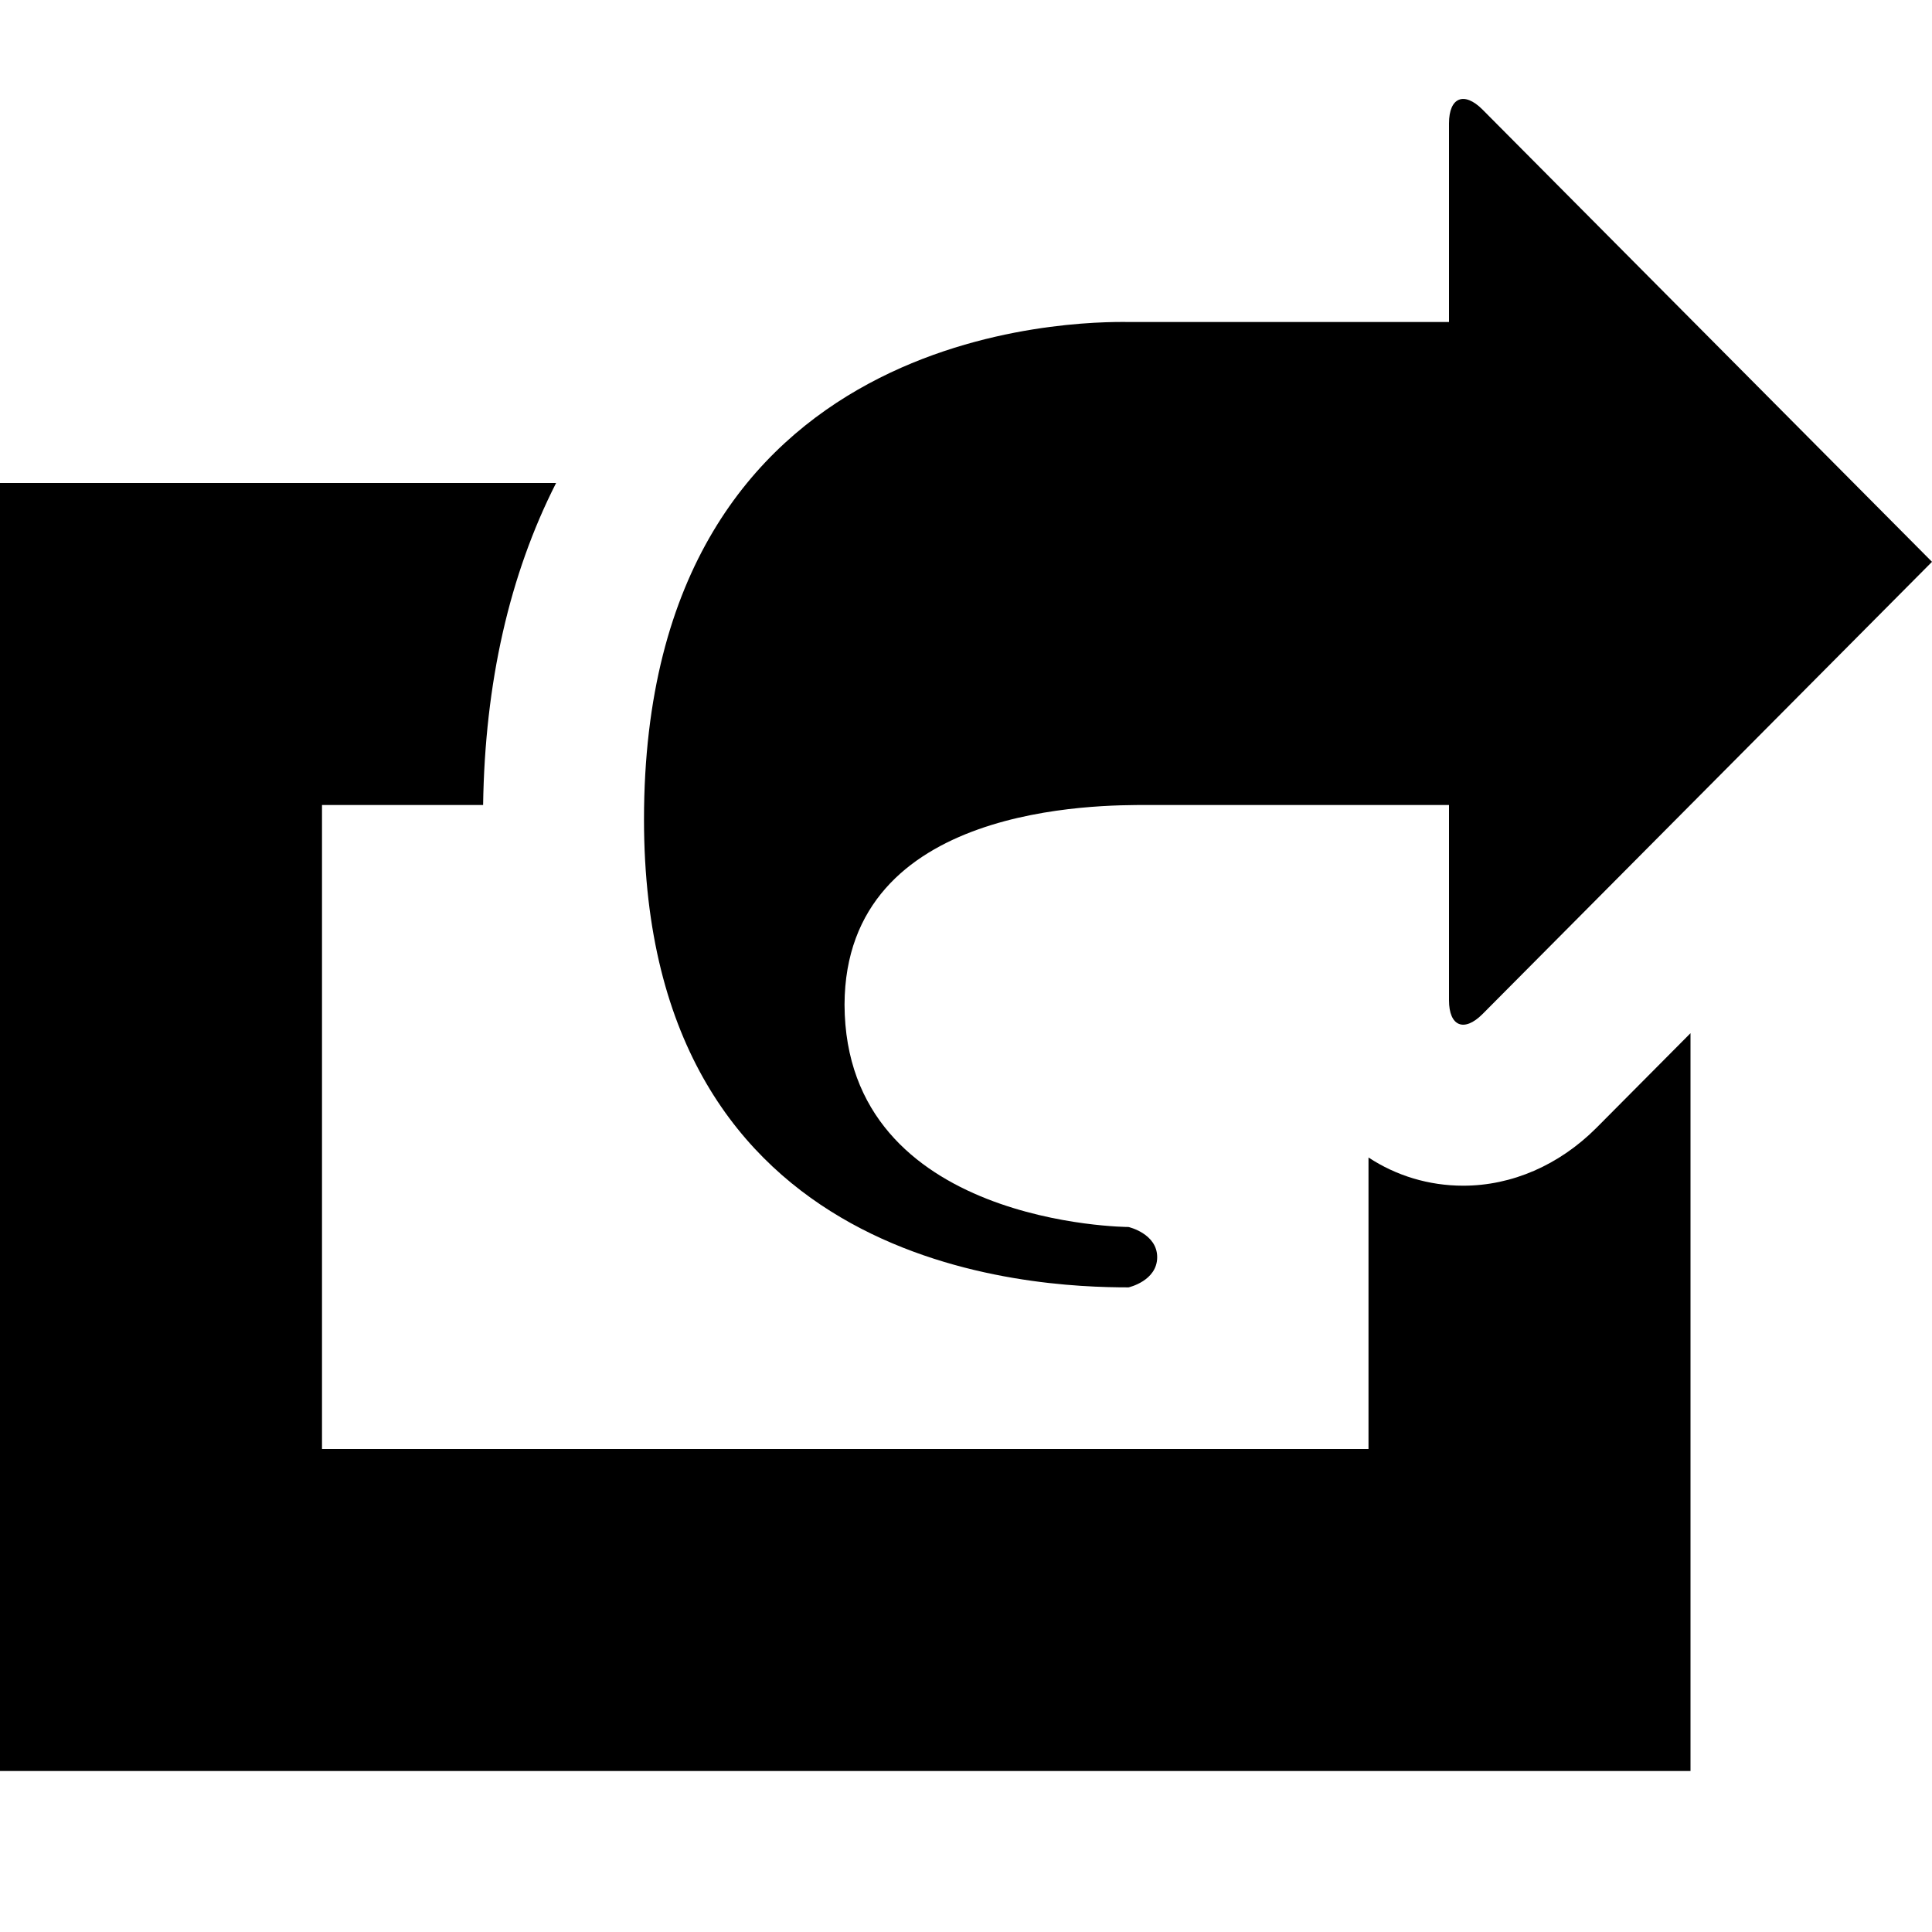
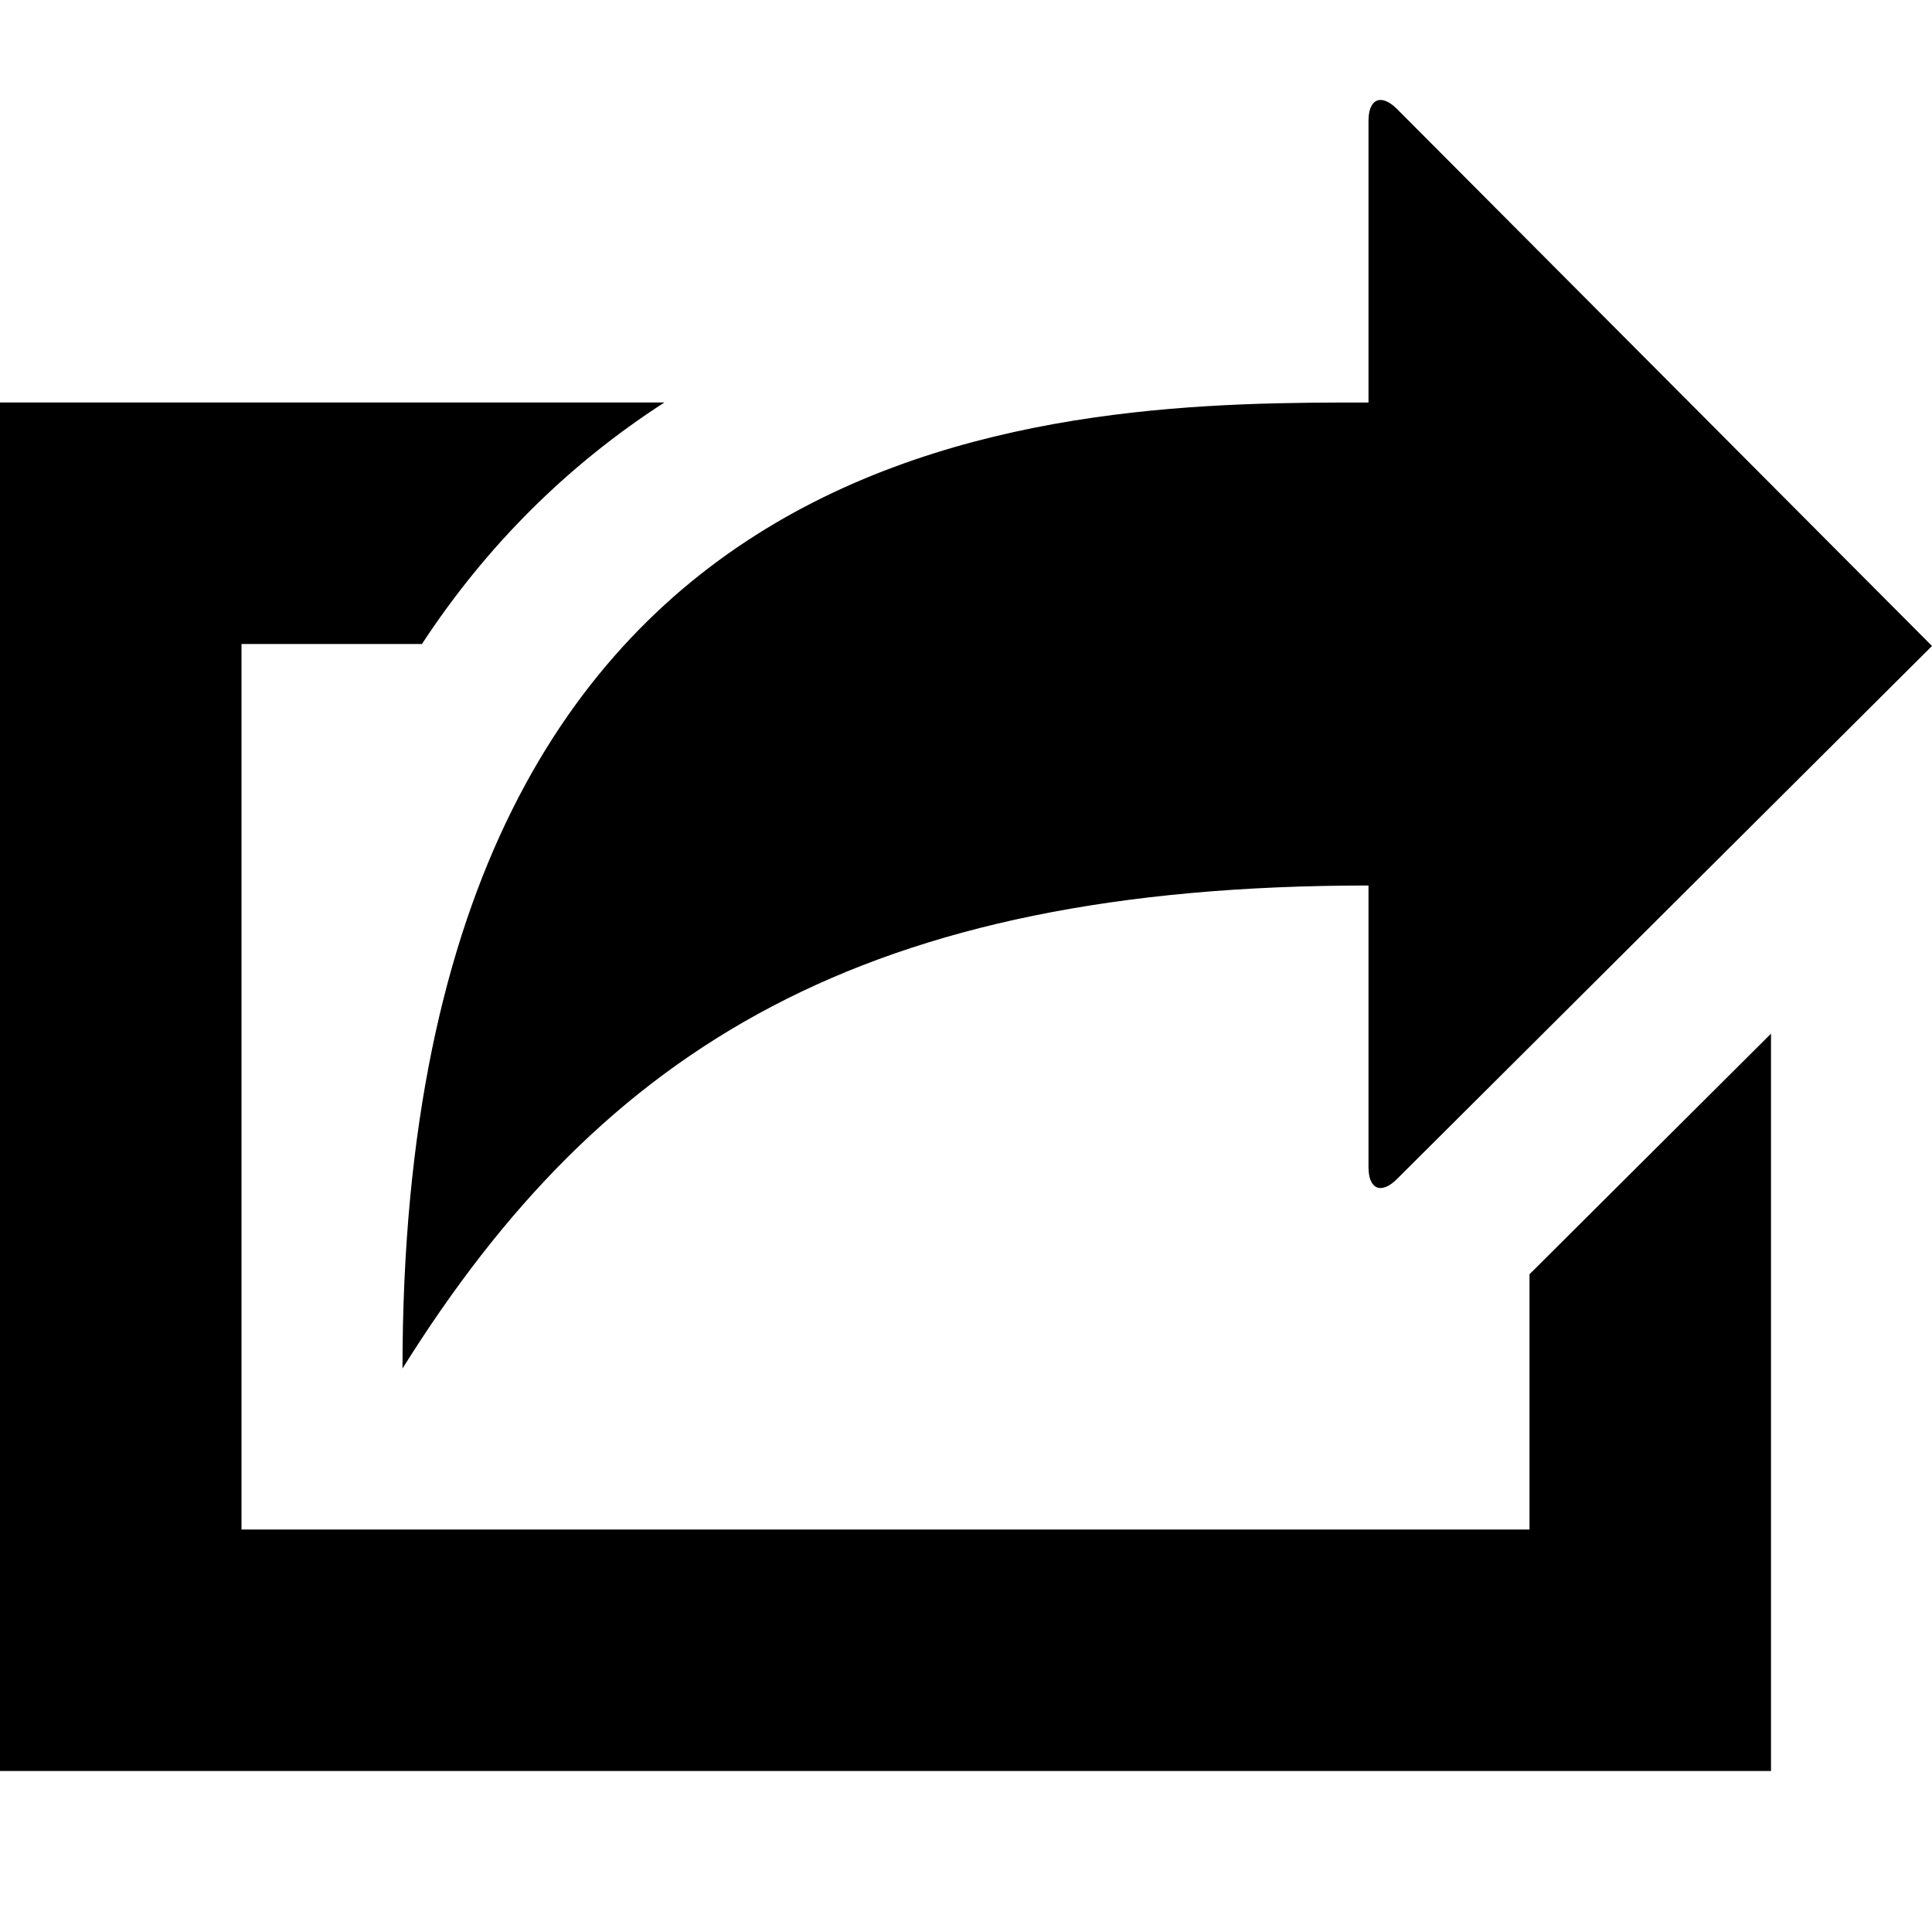
<svg xmlns="http://www.w3.org/2000/svg" version="1.1" id="Layer_1" x="0px" y="0px" width="1152px" height="1152px" viewBox="0 0 1152 1152" enable-background="new 0 0 1152 1152" xml:space="preserve">
-   <path d="M951.84,672.571c-22.2,22.2-50.384,34.429-79.357,34.429c-20.544,0-40.015-5.973-56.481-16.82V864H192V480h96.067  c1.065-72.819,15.685-137.25,43.515-192H0v768h1008V616.066L951.84,672.571z" />
-   <path d="M384,488.627c0,270,232.808,279,288.901,279c0.152,0,17.099-3.891,17.099-18c0-14.111-17.099-18-17.099-18  S504,731,503.573,599C504,479,655.778,480,684,480c2.354,0,180,0,180,0v116.428c0,15.521,8.979,19.24,19.955,8.266L1152,335  L883.955,65.308C872.979,54.333,864,58.052,864,73.574V192H672.901C644.68,191.627,384,191.627,384,488.627z" />
+   <path d="M816,240V72c0-13.2,7.637-16.363,16.971-7.029L1152,385.181L832.971,703.029C823.637,712.363,816,709.2,816,696V528  c-300,0-456,96-576,288C240,240,640.514,240,816,240z" />
+   <path d="M912,759.806V912H144V384h107.587c38.324-58.43,86.731-106.662,144.55-144H0v816h1056V616.339L912,759.806z" />
</svg>
